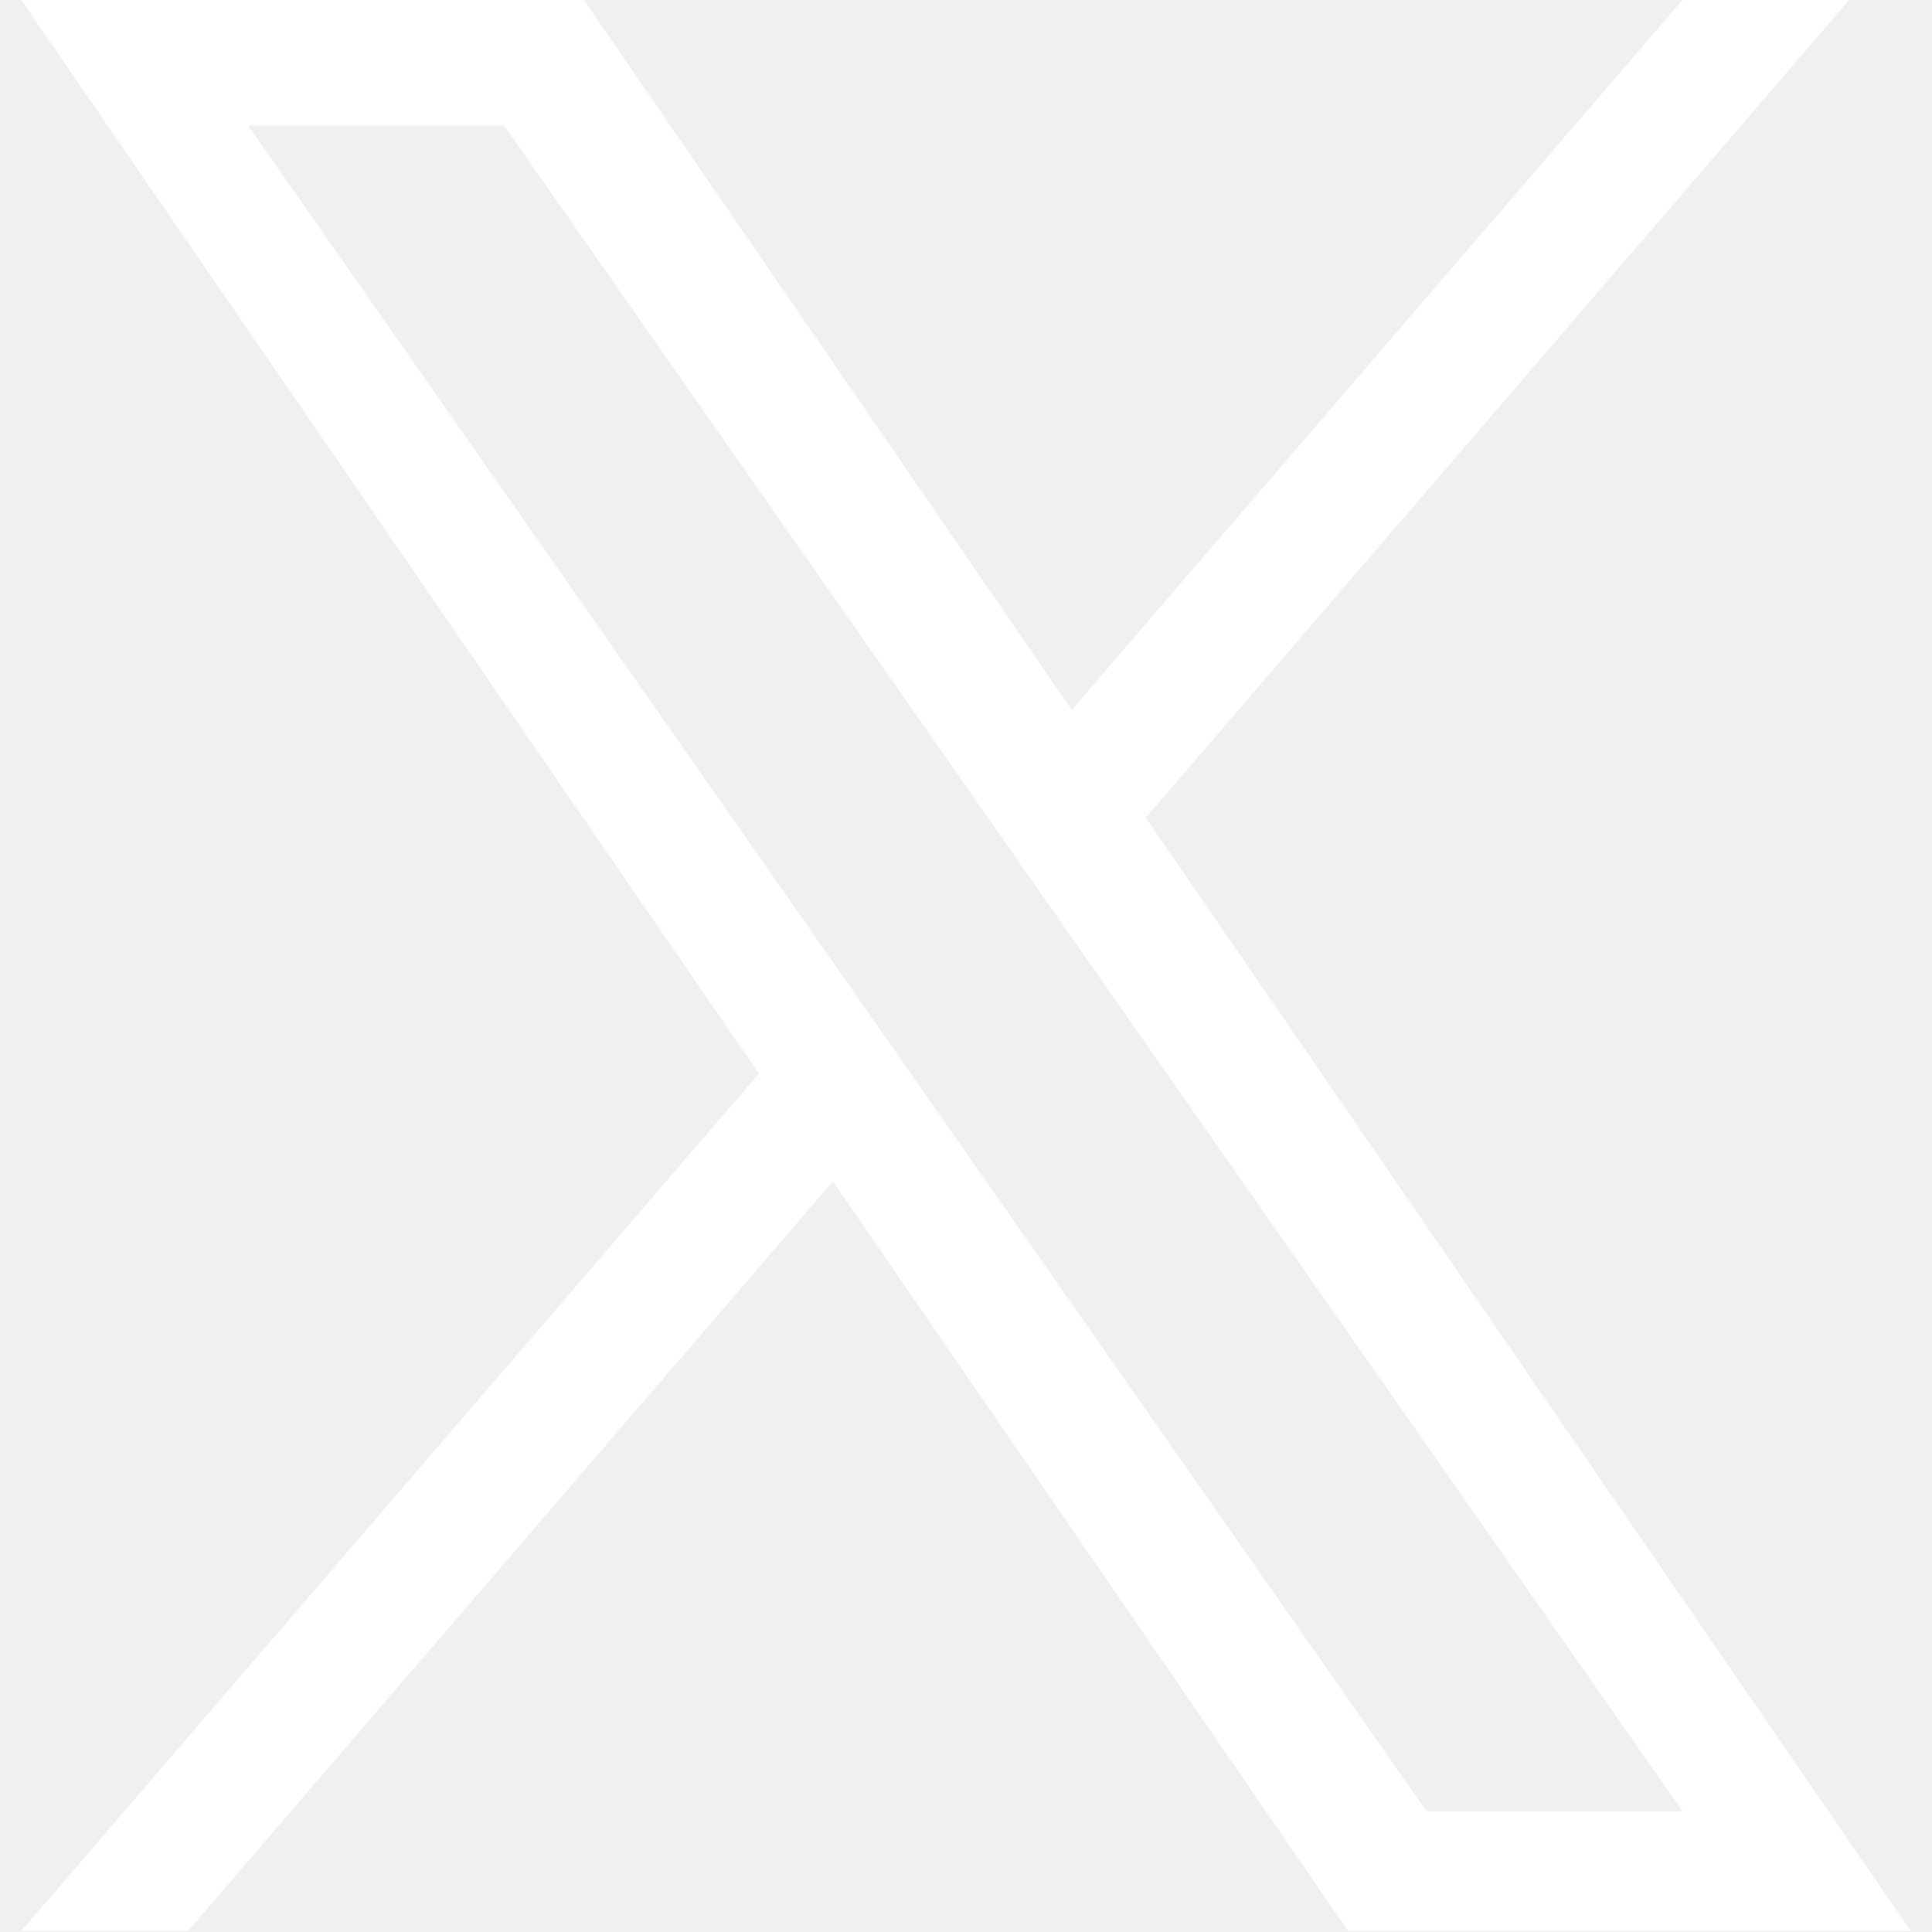
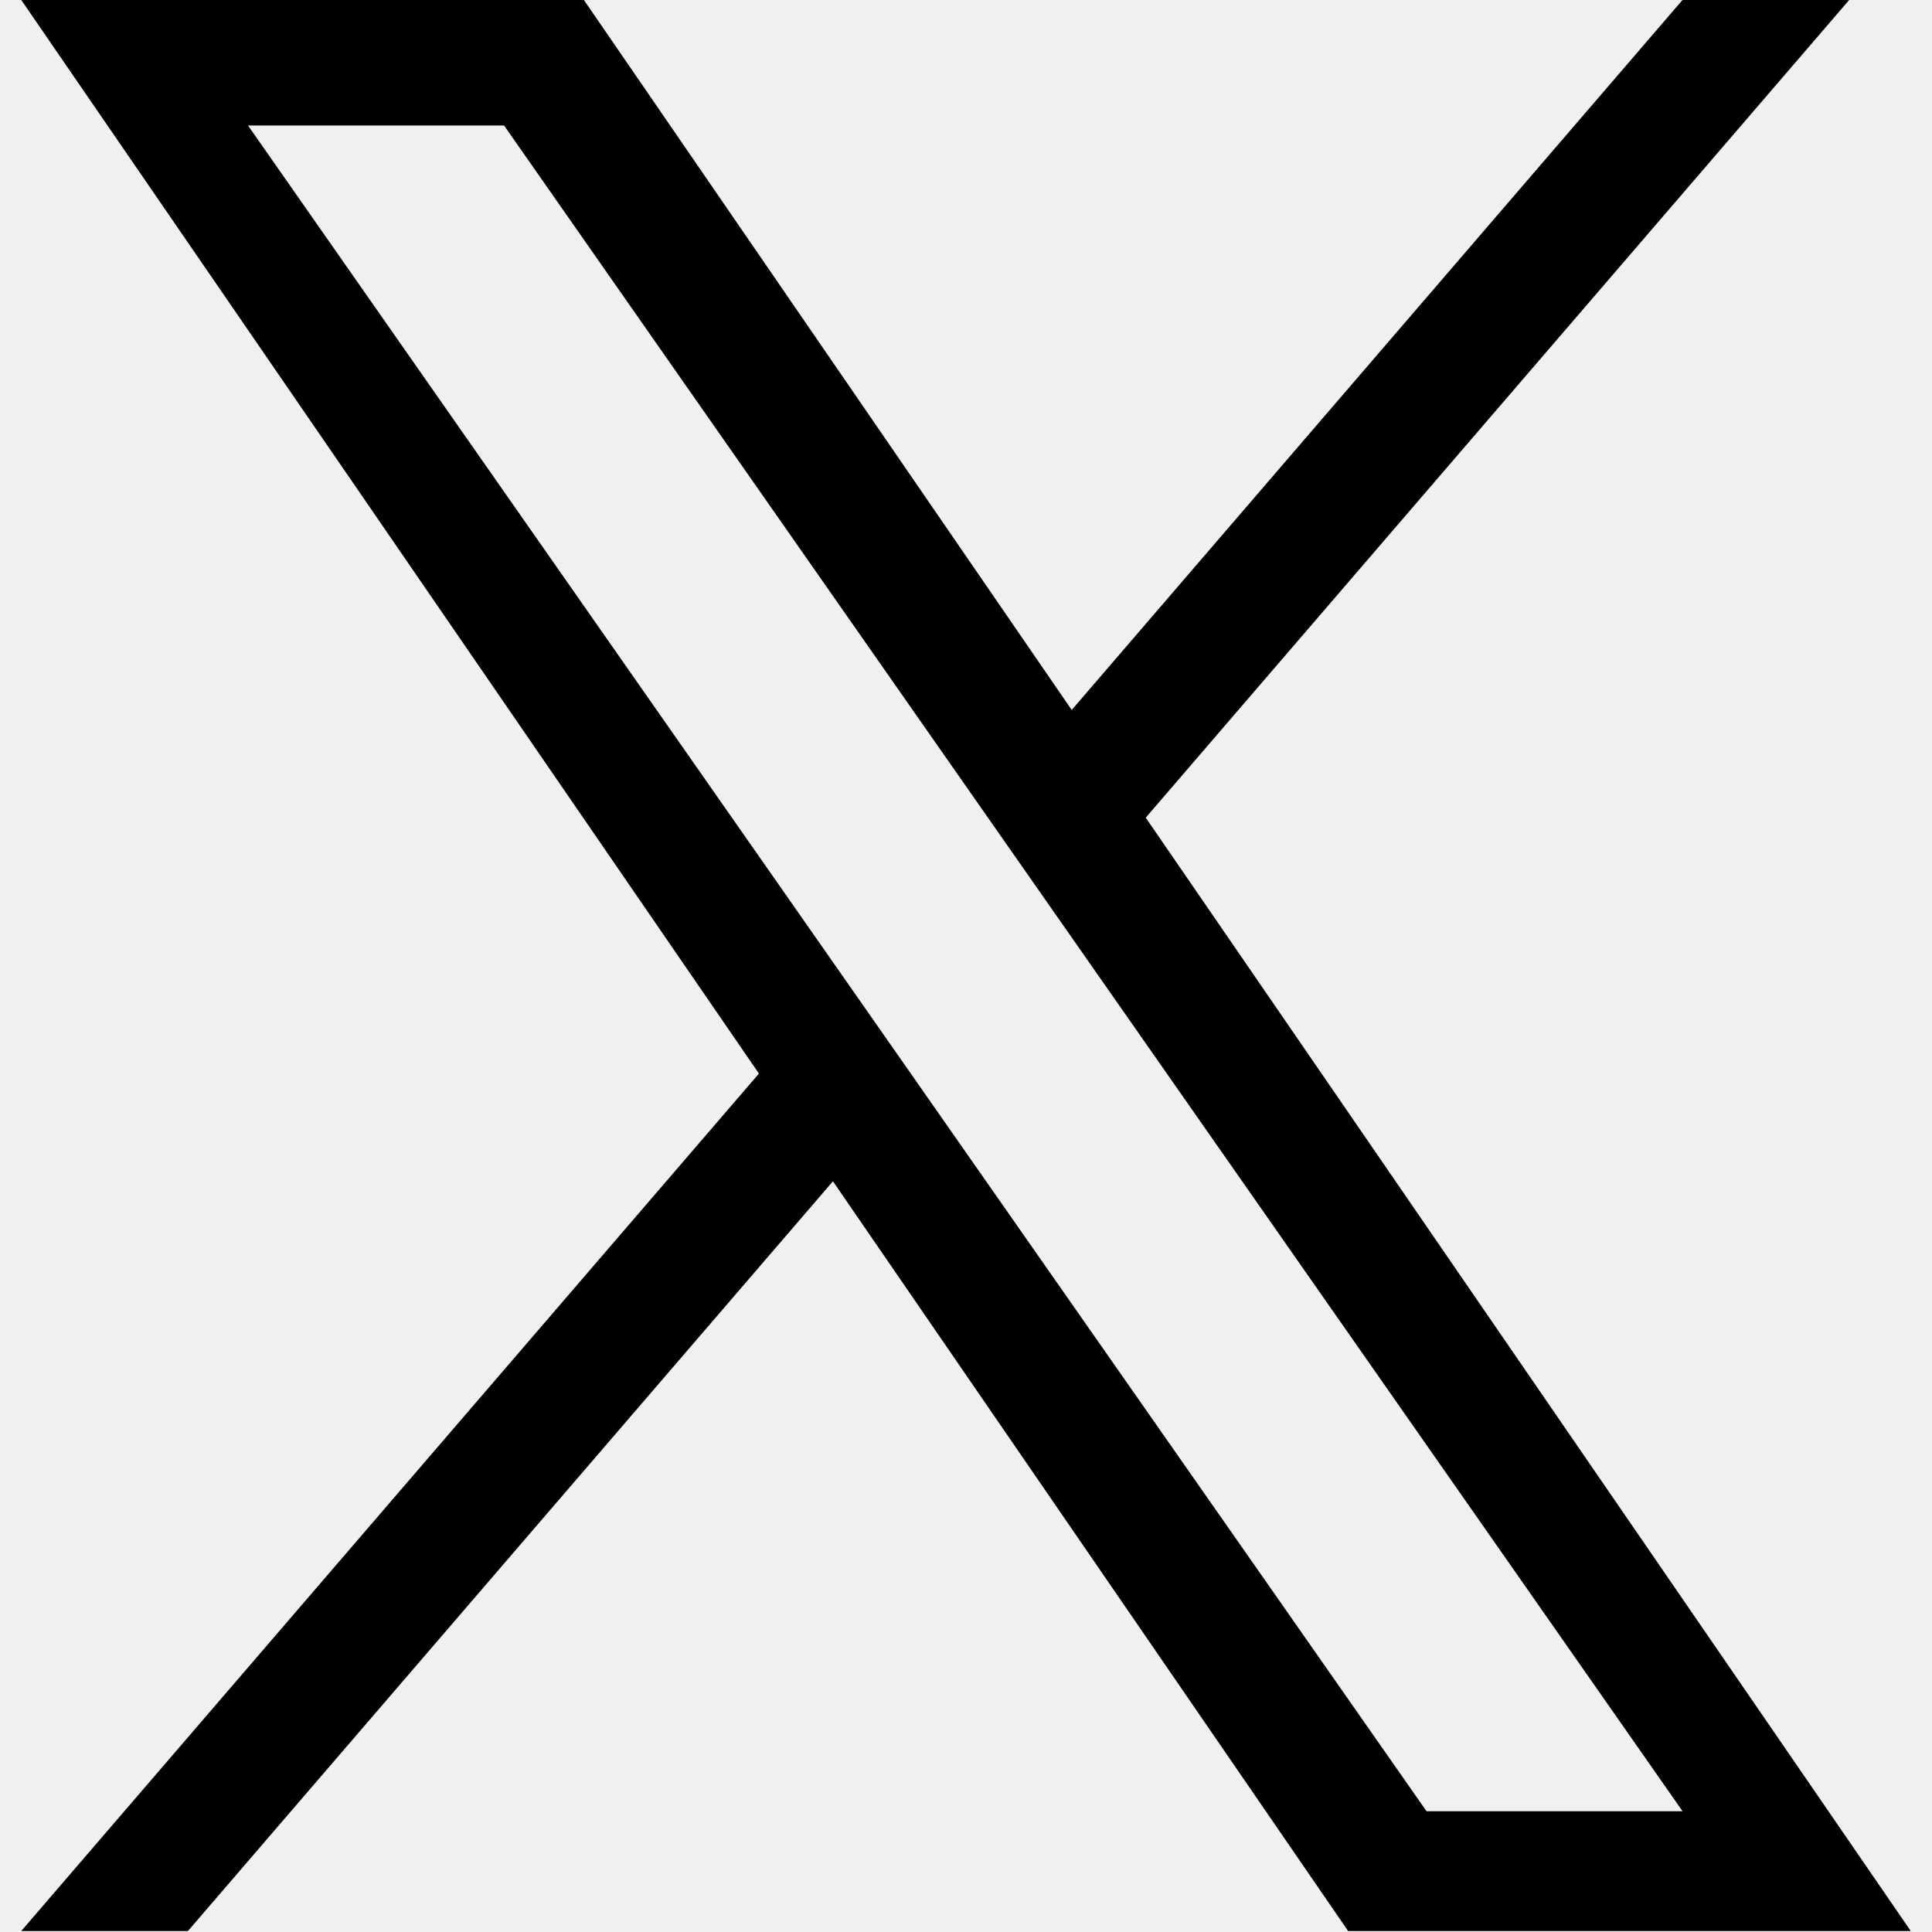
<svg xmlns="http://www.w3.org/2000/svg" width="1em" height="1em" fill="none" viewBox="0 0 1200 1227">
-   <path fill="#fff" d="M714.163 519.284 1160.89 0h-105.86L667.137 450.887 357.328 0H0l468.492 681.821L0 1226.37h105.866l409.625-476.152 327.181 476.152H1200L714.137 519.284h.026ZM569.165 687.828l-47.468-67.894-377.686-540.24h162.604l304.797 435.991 47.468 67.894 396.2 566.721H892.476L569.165 687.854v-.026Z" />
+   <path fill="currentColor" d="M714.163 519.284 1160.89 0h-105.86L667.137 450.887 357.328 0H0l468.492 681.821L0 1226.37h105.866l409.625-476.152 327.181 476.152H1200L714.137 519.284h.026ZM569.165 687.828l-47.468-67.894-377.686-540.24h162.604l304.797 435.991 47.468 67.894 396.2 566.721H892.476L569.165 687.854v-.026Z" />
</svg>
